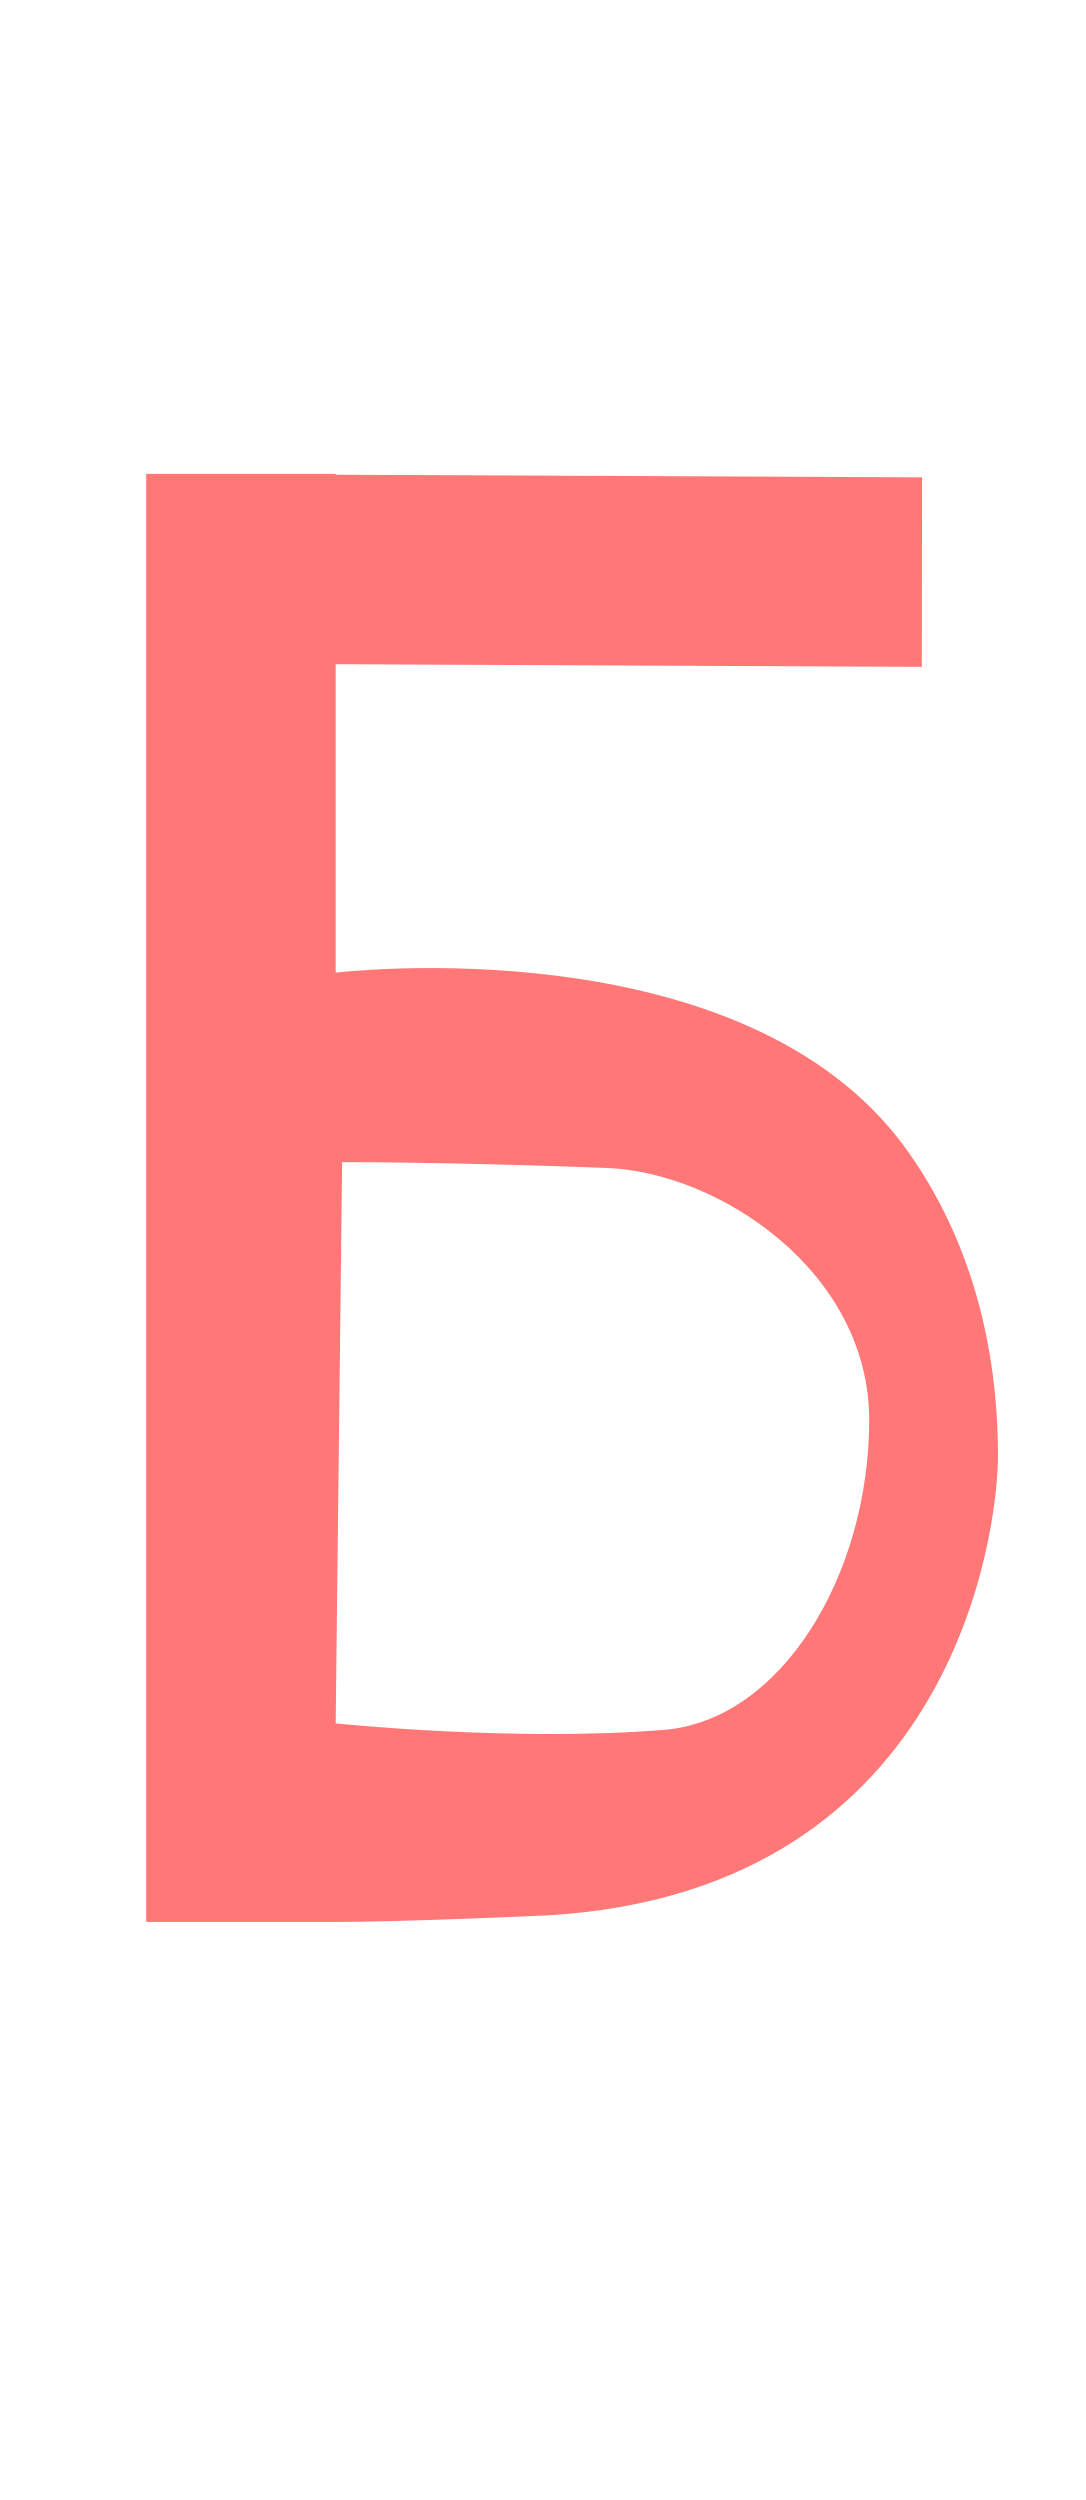
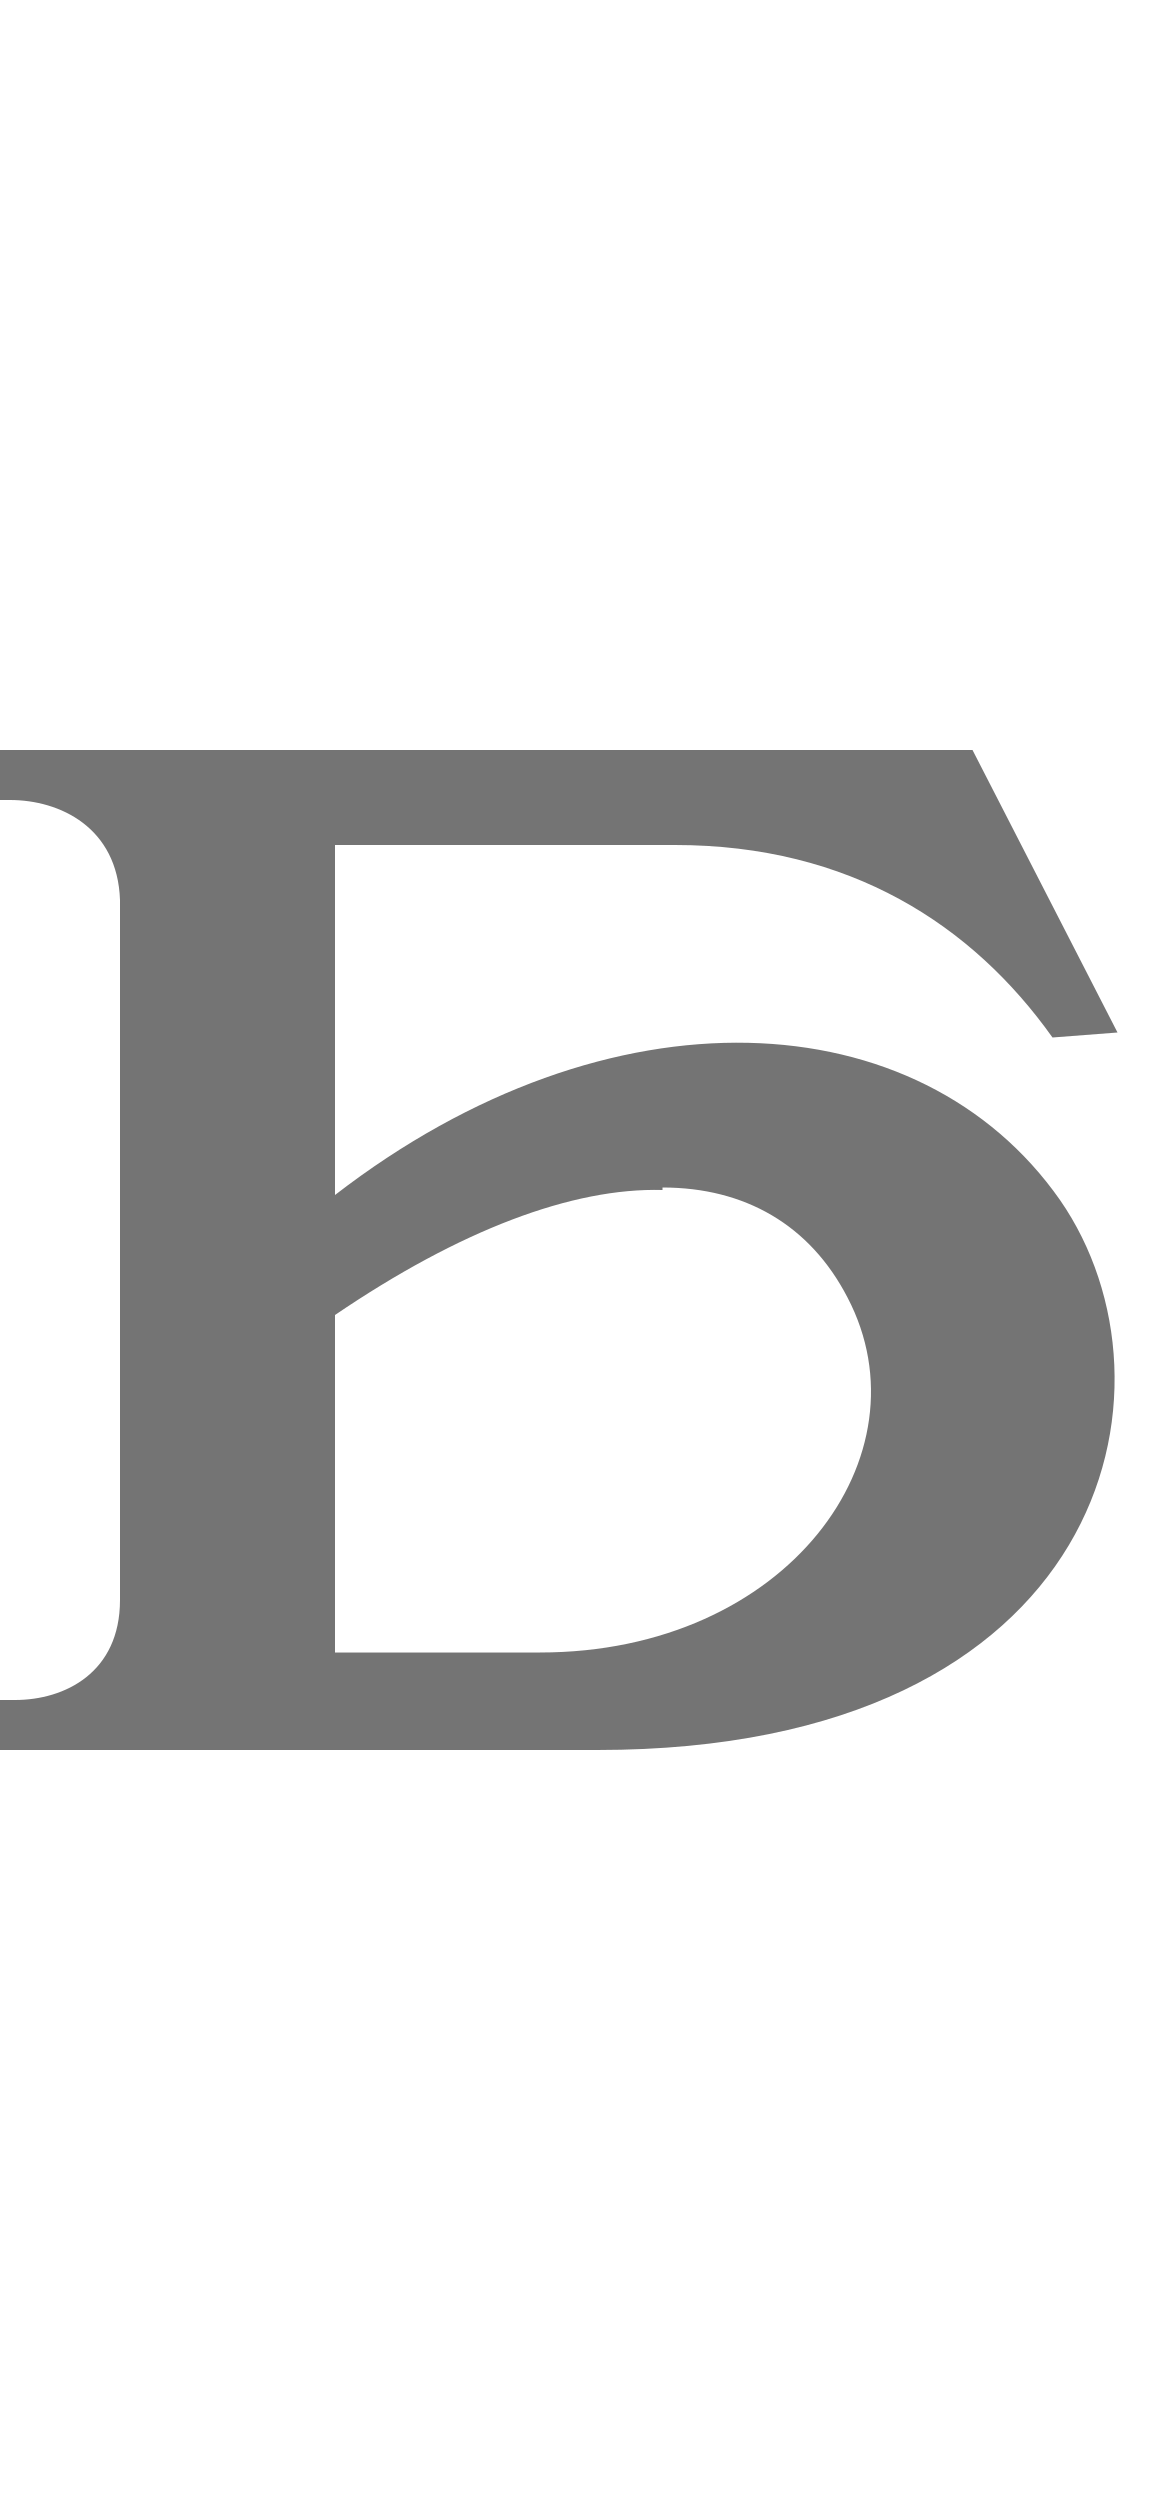
- <svg xmlns="http://www.w3.org/2000/svg" width="433.848" height="999.254" viewBox="0 0 433.848 999.254" version="1.1" id="svg5">
+ <svg xmlns="http://www.w3.org/2000/svg" width="470mm" height="1000mm" viewBox="0 0 470 1000" version="1.1" id="svg1" xml:space="preserve">
  <defs id="defs1" />
-   <path id="rect1" style="fill:#ff0000;fill-opacity:0.533;stroke:#66ccff;stroke-width:0;stroke-dasharray:none" d="m 58.431,189.408 v 75.739 503.064 h 75.739 c 25.503,0 76.475,-2.275 76.475,-2.275 170.599,-5.117 188.249,-154.228 188.249,-184.197 0,-29.969 -5.141,-78.394 -36.402,-122.08 C 297.594,368.966 134.171,388.77 134.171,388.77 V 265.486 l 117.142,0.527 117.142,0.527 0.096,-75.739 -234.38,-1.054 v -0.339 H 58.527 Z M 136.746,464.518 c 0,0 42.376,-0.12 105.932,2.333 44.524,1.719 104.739,41.286 104.739,100.743 0,62.023 -35.205,120.08 -82.089,123.85 -60.549,4.868 -131.158,-2.614 -131.158,-2.614 z" />
+   <path id="glyph_" style="fill:#747474;stroke-width:160;stroke-linecap:round;stroke-linejoin:round;paint-order:stroke markers fill" d="m 48,300 v 0 H 0 v 20 h 4 c 20,0 43,11 44,40 v 280 c 0,29 -22,40 -42,40 H 0 v 20 h 128 6 105 C 443,700 476,555 424,480 368,400 244,393 134,478 V 338 h 136 c 70,0 119,32 151,77 l 26,-2 -58,-113 z m 217,175 c 33,0 59,15 74,44 33,63 -24,142 -123,142 H 134 V 526 c 50,-34 95,-51 131,-50 z" />
</svg>
